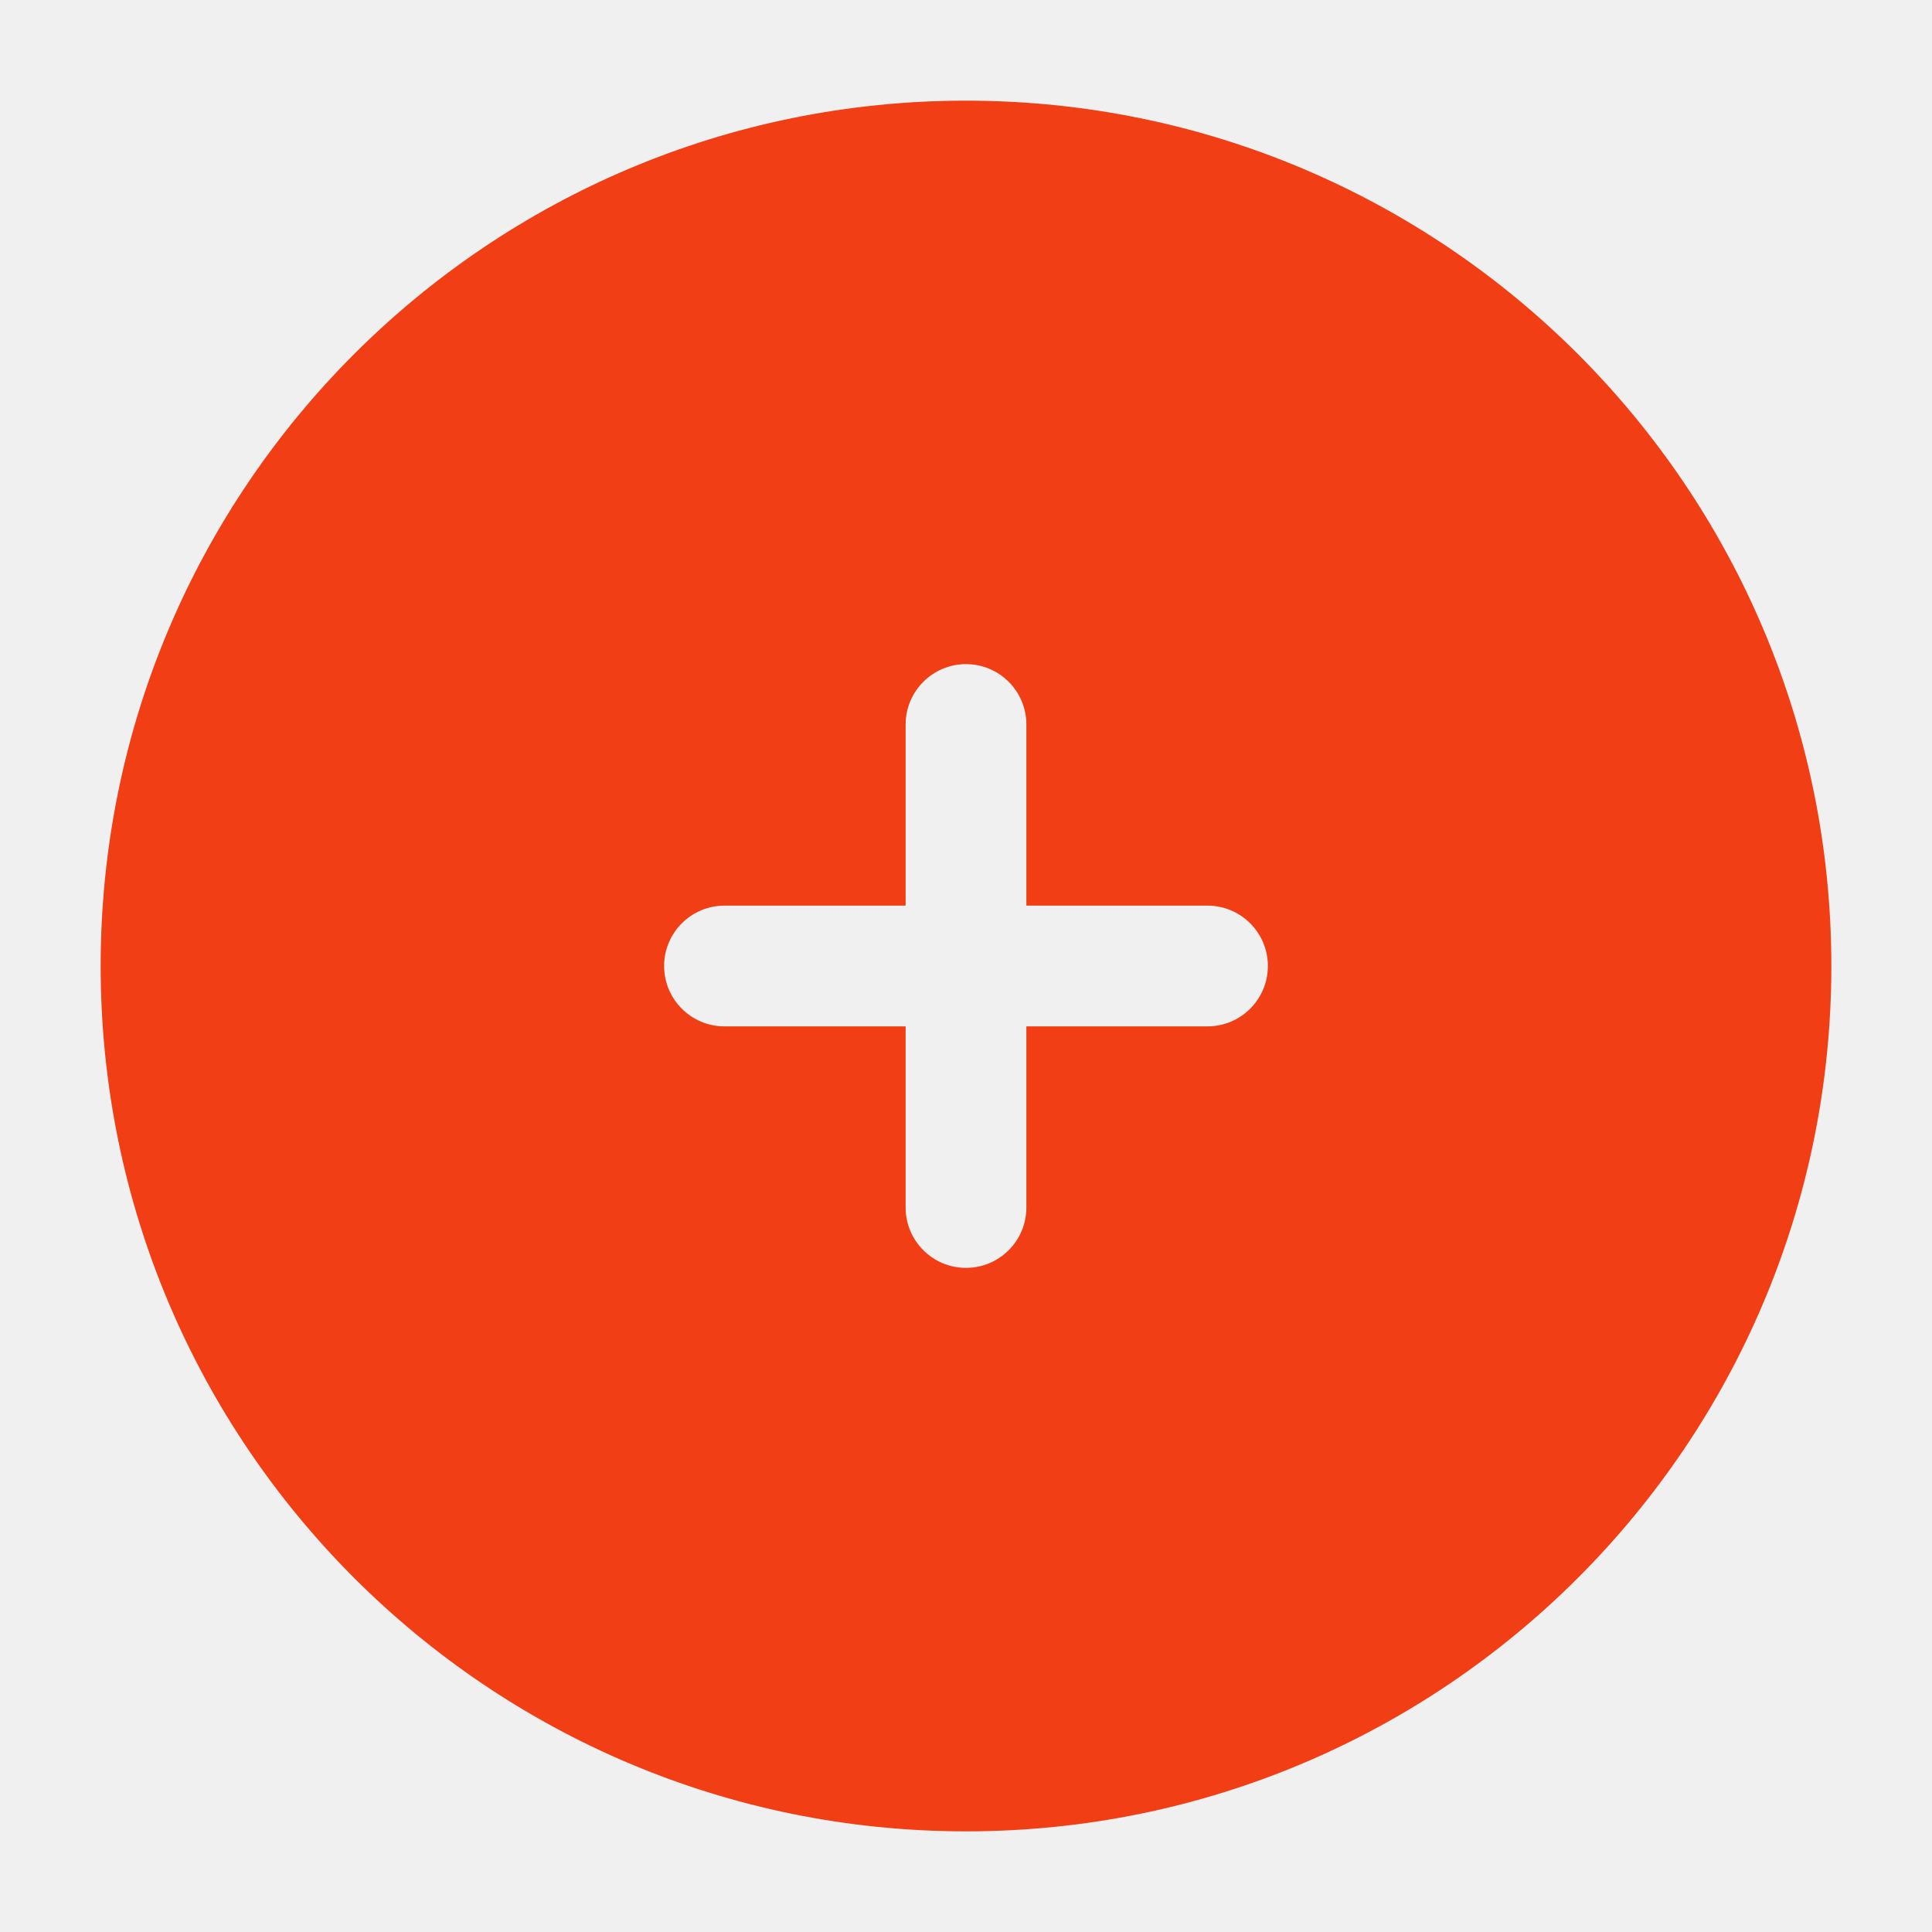
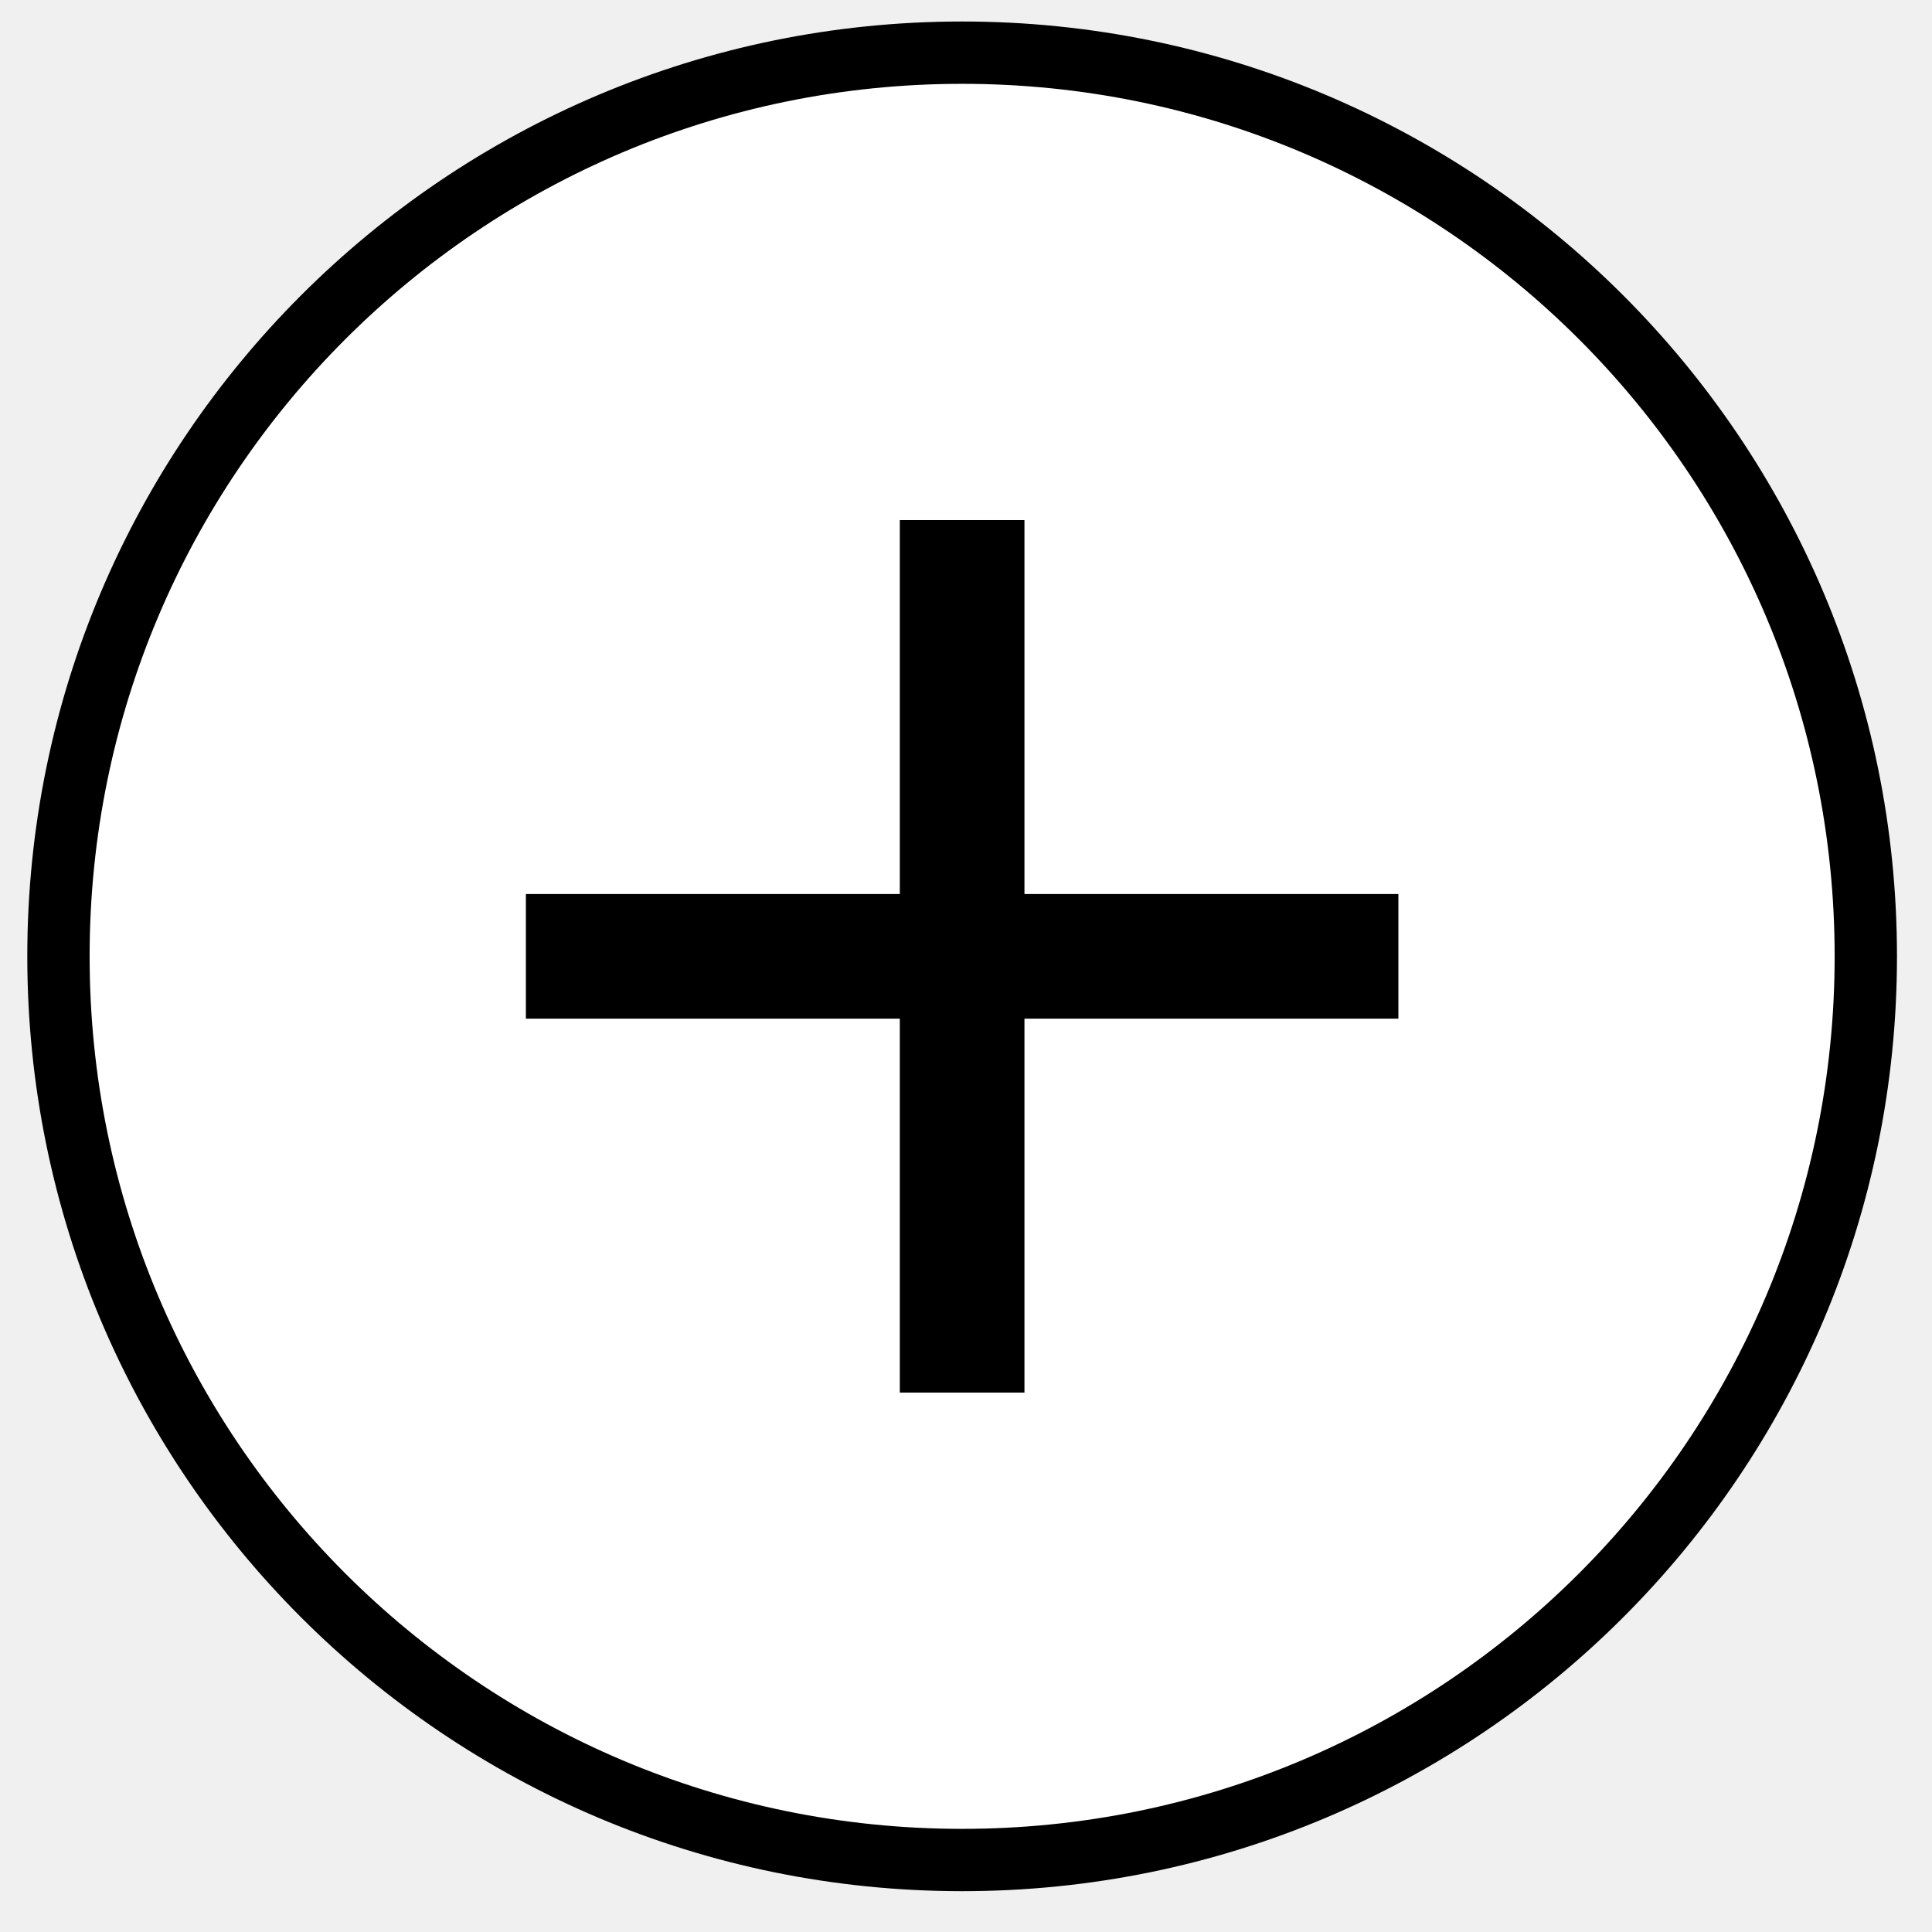
- <svg xmlns="http://www.w3.org/2000/svg" width="20" height="20" viewBox="0 0 20 20" fill="none">
-   <path fill-rule="evenodd" clip-rule="evenodd" d="M10 1.042C5.052 1.042 1.042 5.052 1.042 10C1.042 14.948 5.052 18.958 10 18.958C14.948 18.958 18.958 14.948 18.958 10C18.958 5.052 14.948 1.042 10 1.042ZM13.125 10C13.125 10.345 12.845 10.625 12.5 10.625H10.625V12.5C10.625 12.845 10.345 13.125 10 13.125C9.655 13.125 9.375 12.845 9.375 12.5V10.625H7.5C7.155 10.625 6.875 10.345 6.875 10C6.875 9.655 7.155 9.375 7.5 9.375H9.375V7.5C9.375 7.155 9.655 6.875 10 6.875C10.345 6.875 10.625 7.155 10.625 7.5V9.375H12.5C12.845 9.375 13.125 9.655 13.125 10Z" fill="#F23E14" />
+ <svg xmlns="http://www.w3.org/2000/svg" width="31" height="31" viewBox="0 0 31 31" fill="none">
+   <circle cx="15.438" cy="15.345" r="14.5" fill="white" stroke="black" />
+   <path d="M14.438 14.345V8.345H16.438V14.345H22.438V16.345H16.438V22.345H14.438V16.345H8.438V14.345H14.438Z" fill="black" />
</svg>
